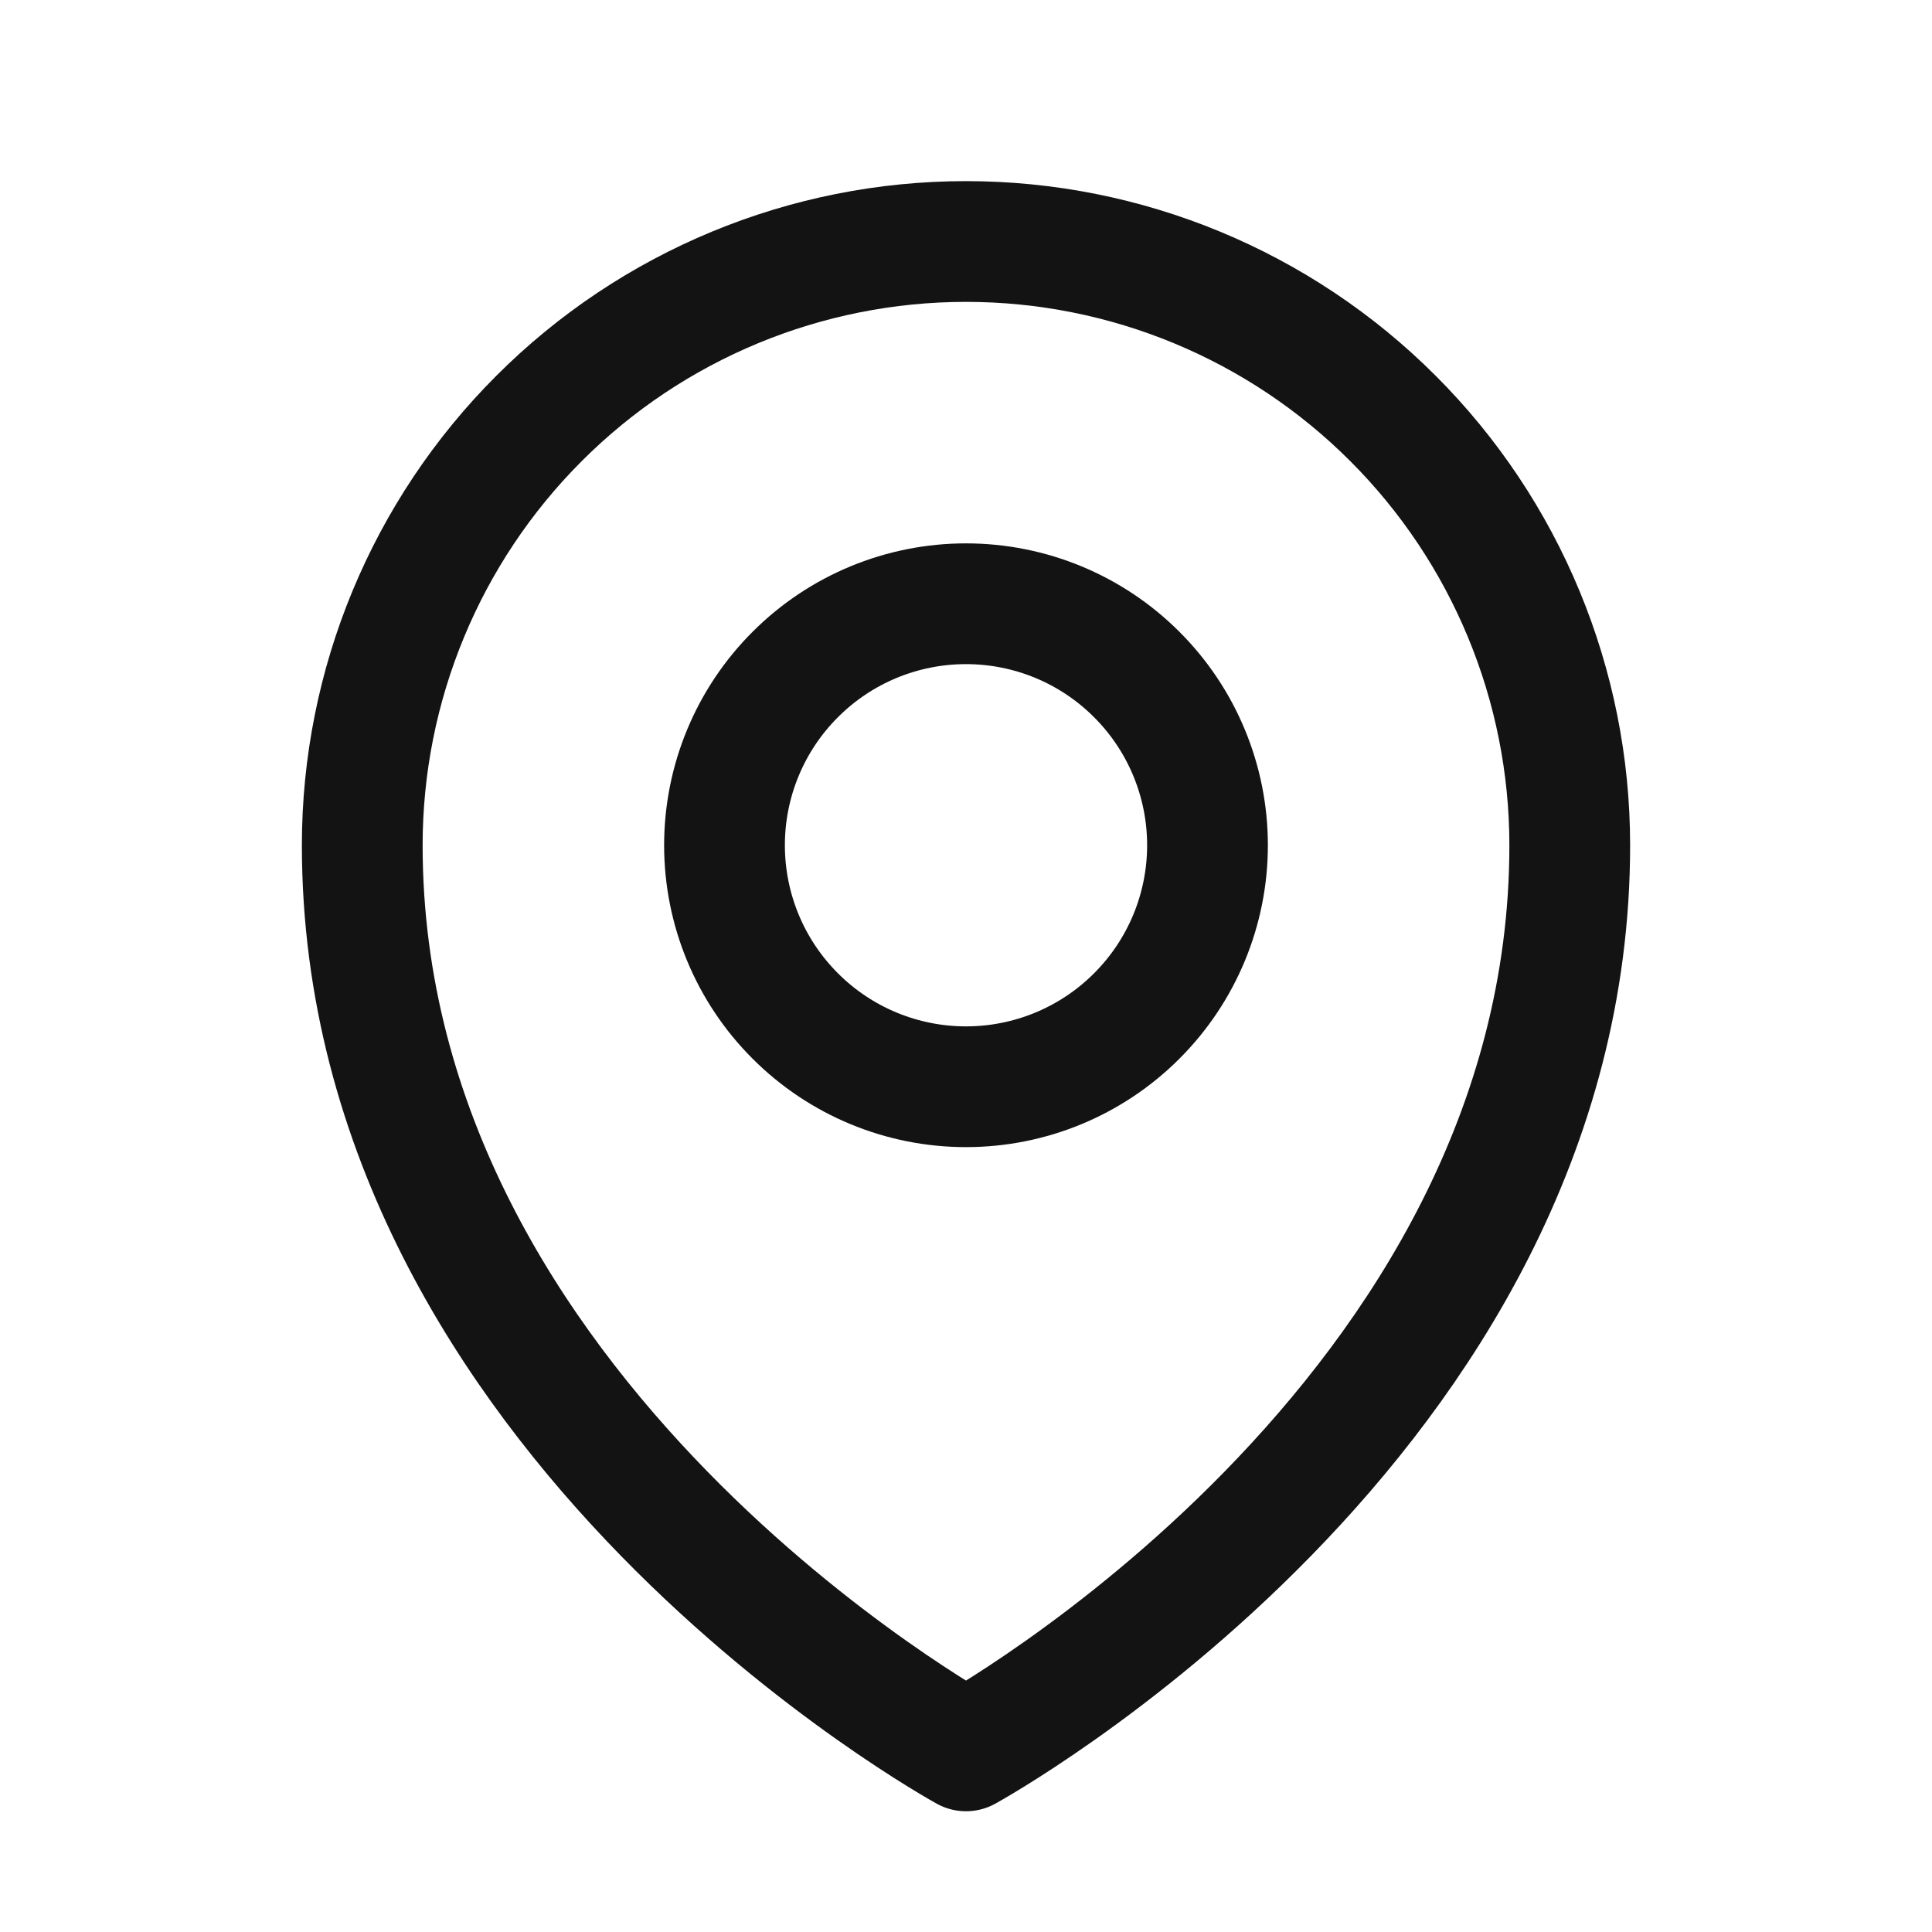
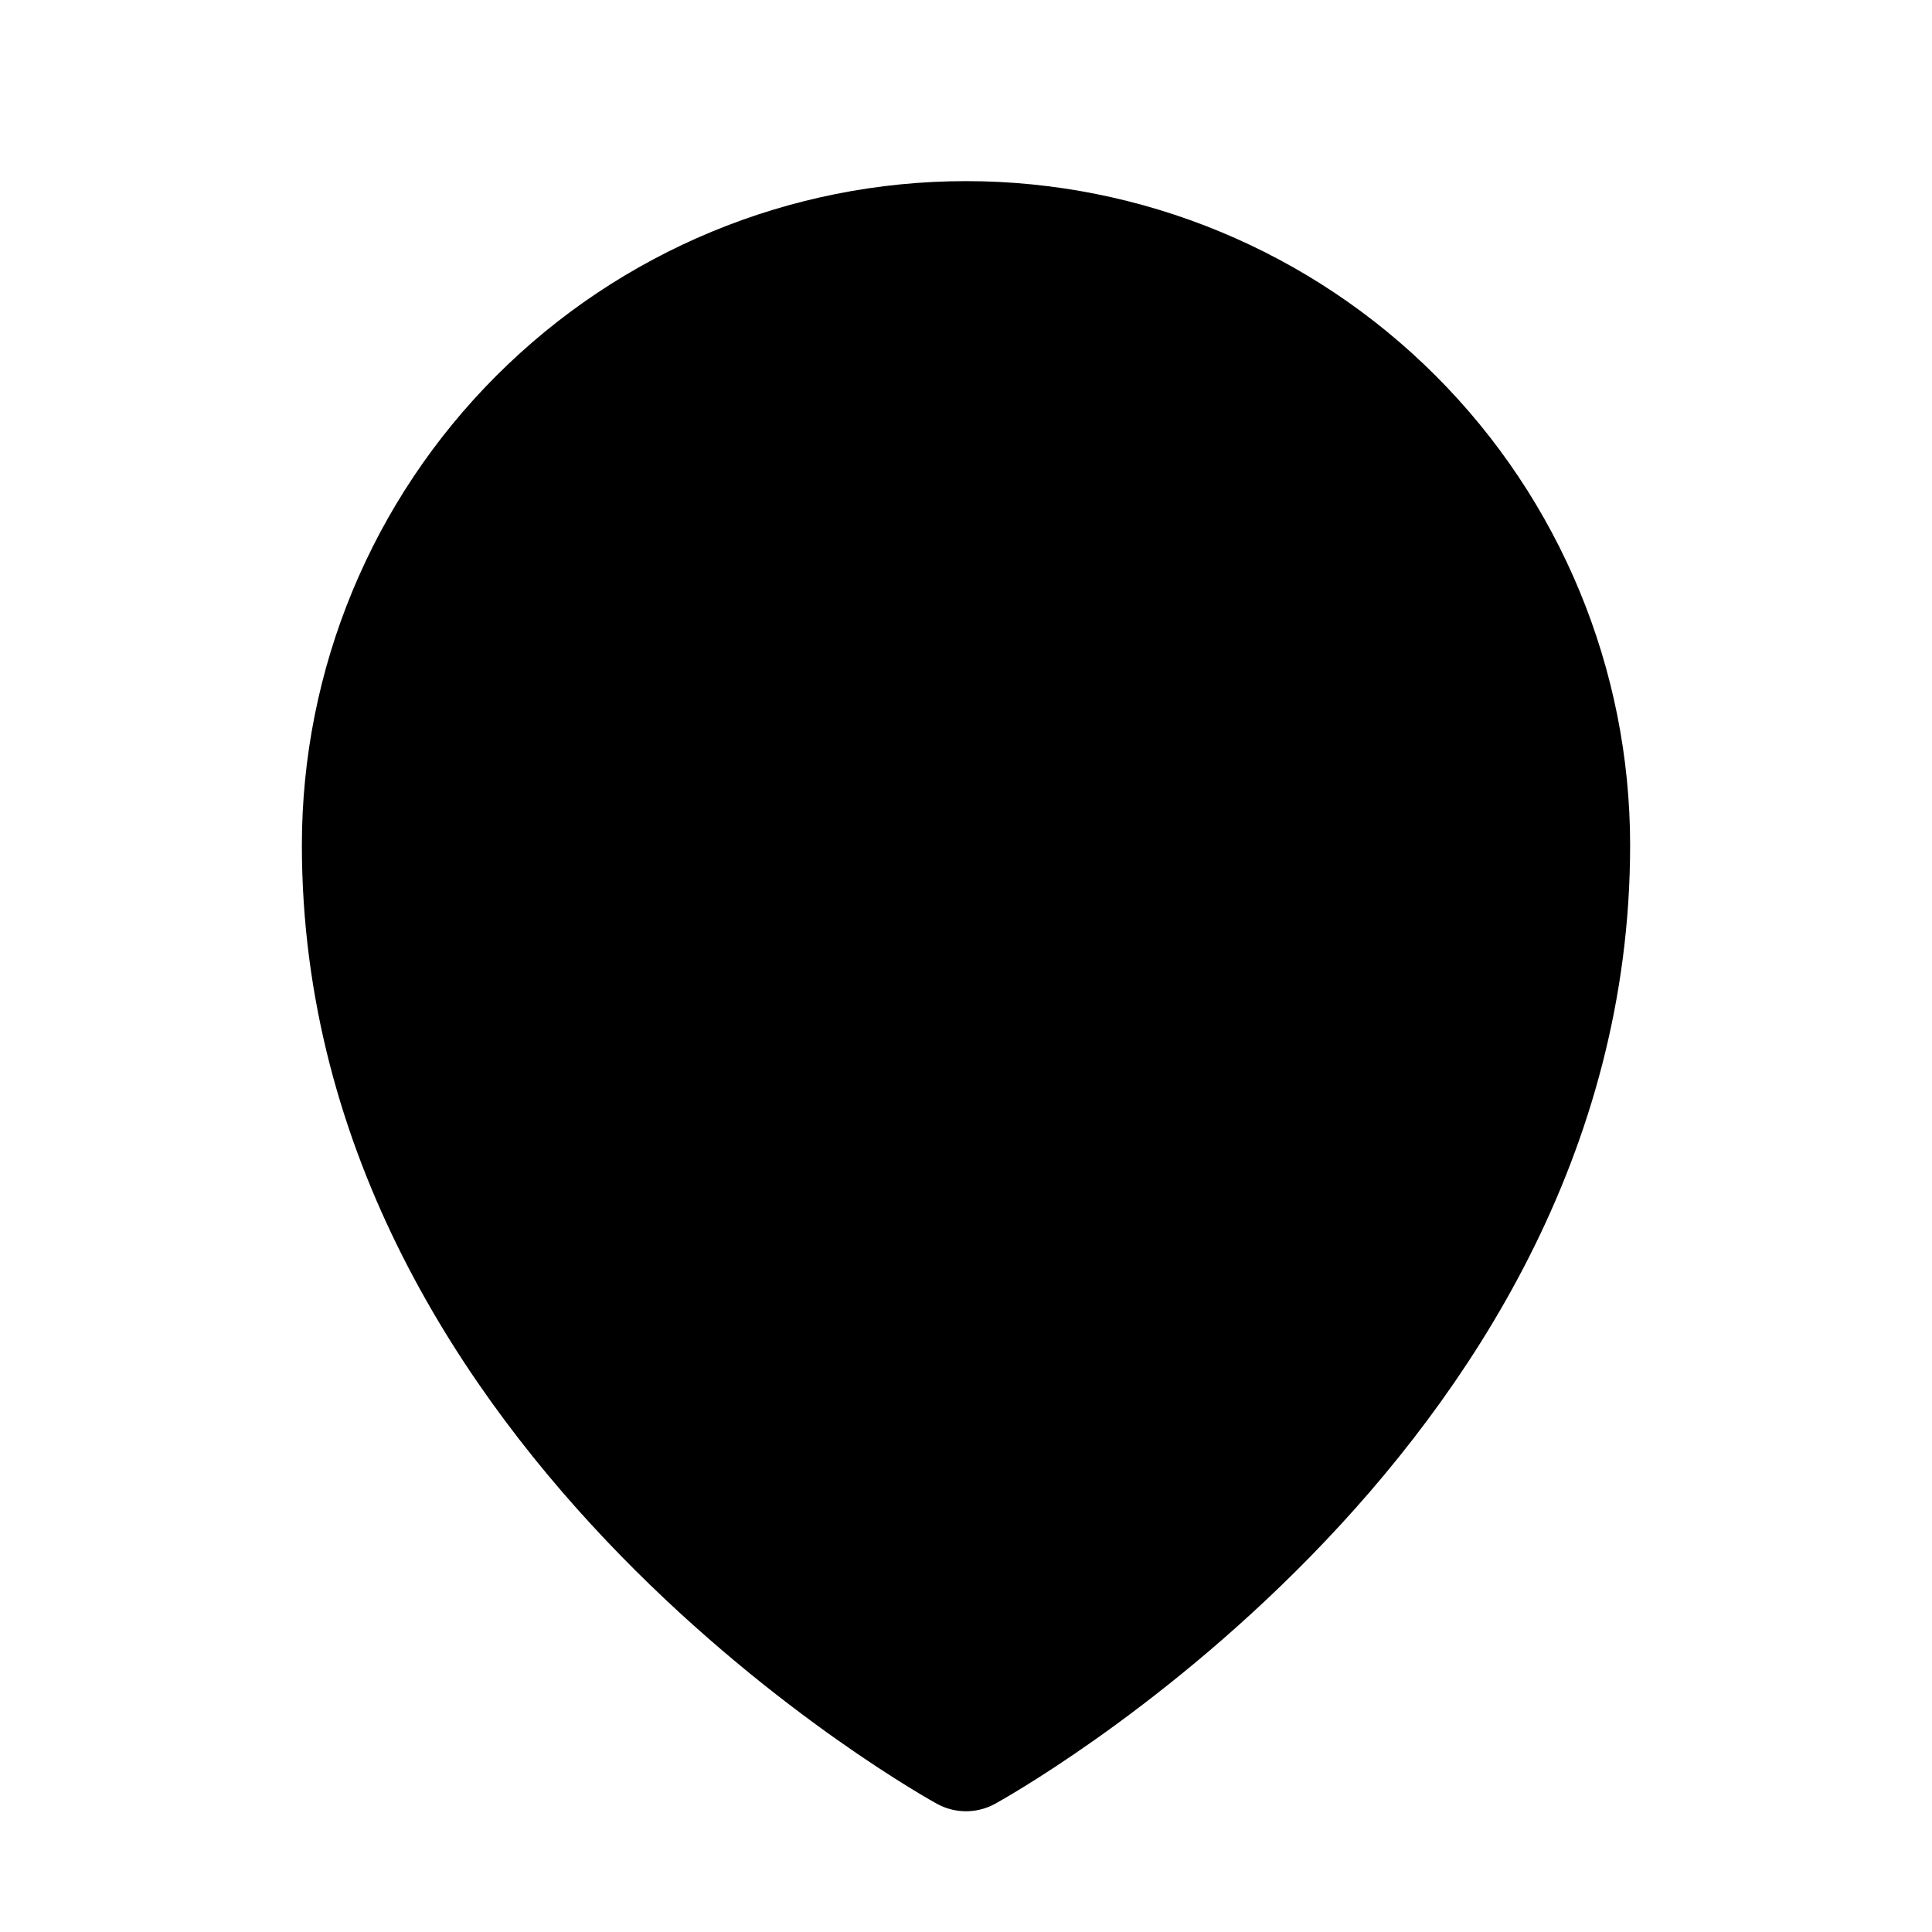
- <svg xmlns="http://www.w3.org/2000/svg" width="24" height="24" viewBox="0 0 24 24" fill="none">
-   <path d="M15 10.5C15 11.296 14.684 12.059 14.121 12.621C13.559 13.184 12.796 13.5 12 13.5C11.204 13.5 10.441 13.184 9.879 12.621C9.316 12.059 9 11.296 9 10.5C9 9.704 9.316 8.941 9.879 8.379C10.441 7.816 11.204 7.5 12 7.5C12.796 7.5 13.559 7.816 14.121 8.379C14.684 8.941 15 9.704 15 10.5Z" stroke="#131314" stroke-width="1.5" stroke-linecap="round" stroke-linejoin="round" />
-   <path d="M19.5 10.5C19.5 17.642 12 21.75 12 21.75C12 21.75 4.5 17.642 4.5 10.5C4.5 8.511 5.29 6.603 6.697 5.197C8.103 3.79 10.011 3 12 3C13.989 3 15.897 3.79 17.303 5.197C18.71 6.603 19.5 8.511 19.5 10.5Z" stroke="#131314" stroke-width="1.5" stroke-linecap="round" stroke-linejoin="round" />
+ <svg xmlns="http://www.w3.org/2000/svg" width="24" height="24" viewBox="0 0 24 24" fill="currentColor">
+   <path d="M15 10.5C15 11.296 14.684 12.059 14.121 12.621C13.559 13.184 12.796 13.5 12 13.5C11.204 13.5 10.441 13.184 9.879 12.621C9.316 12.059 9 11.296 9 10.5C9 9.704 9.316 8.941 9.879 8.379C10.441 7.816 11.204 7.5 12 7.5C12.796 7.5 13.559 7.816 14.121 8.379C14.684 8.941 15 9.704 15 10.5Z" stroke="currentColor" stroke-width="1.5" stroke-linecap="round" stroke-linejoin="round" />
+   <path d="M19.5 10.5C19.5 17.642 12 21.75 12 21.75C12 21.75 4.5 17.642 4.5 10.5C4.5 8.511 5.29 6.603 6.697 5.197C8.103 3.79 10.011 3 12 3C13.989 3 15.897 3.79 17.303 5.197C18.71 6.603 19.5 8.511 19.5 10.5Z" stroke="currentColor" stroke-width="1.5" stroke-linecap="round" stroke-linejoin="round" />
</svg>
